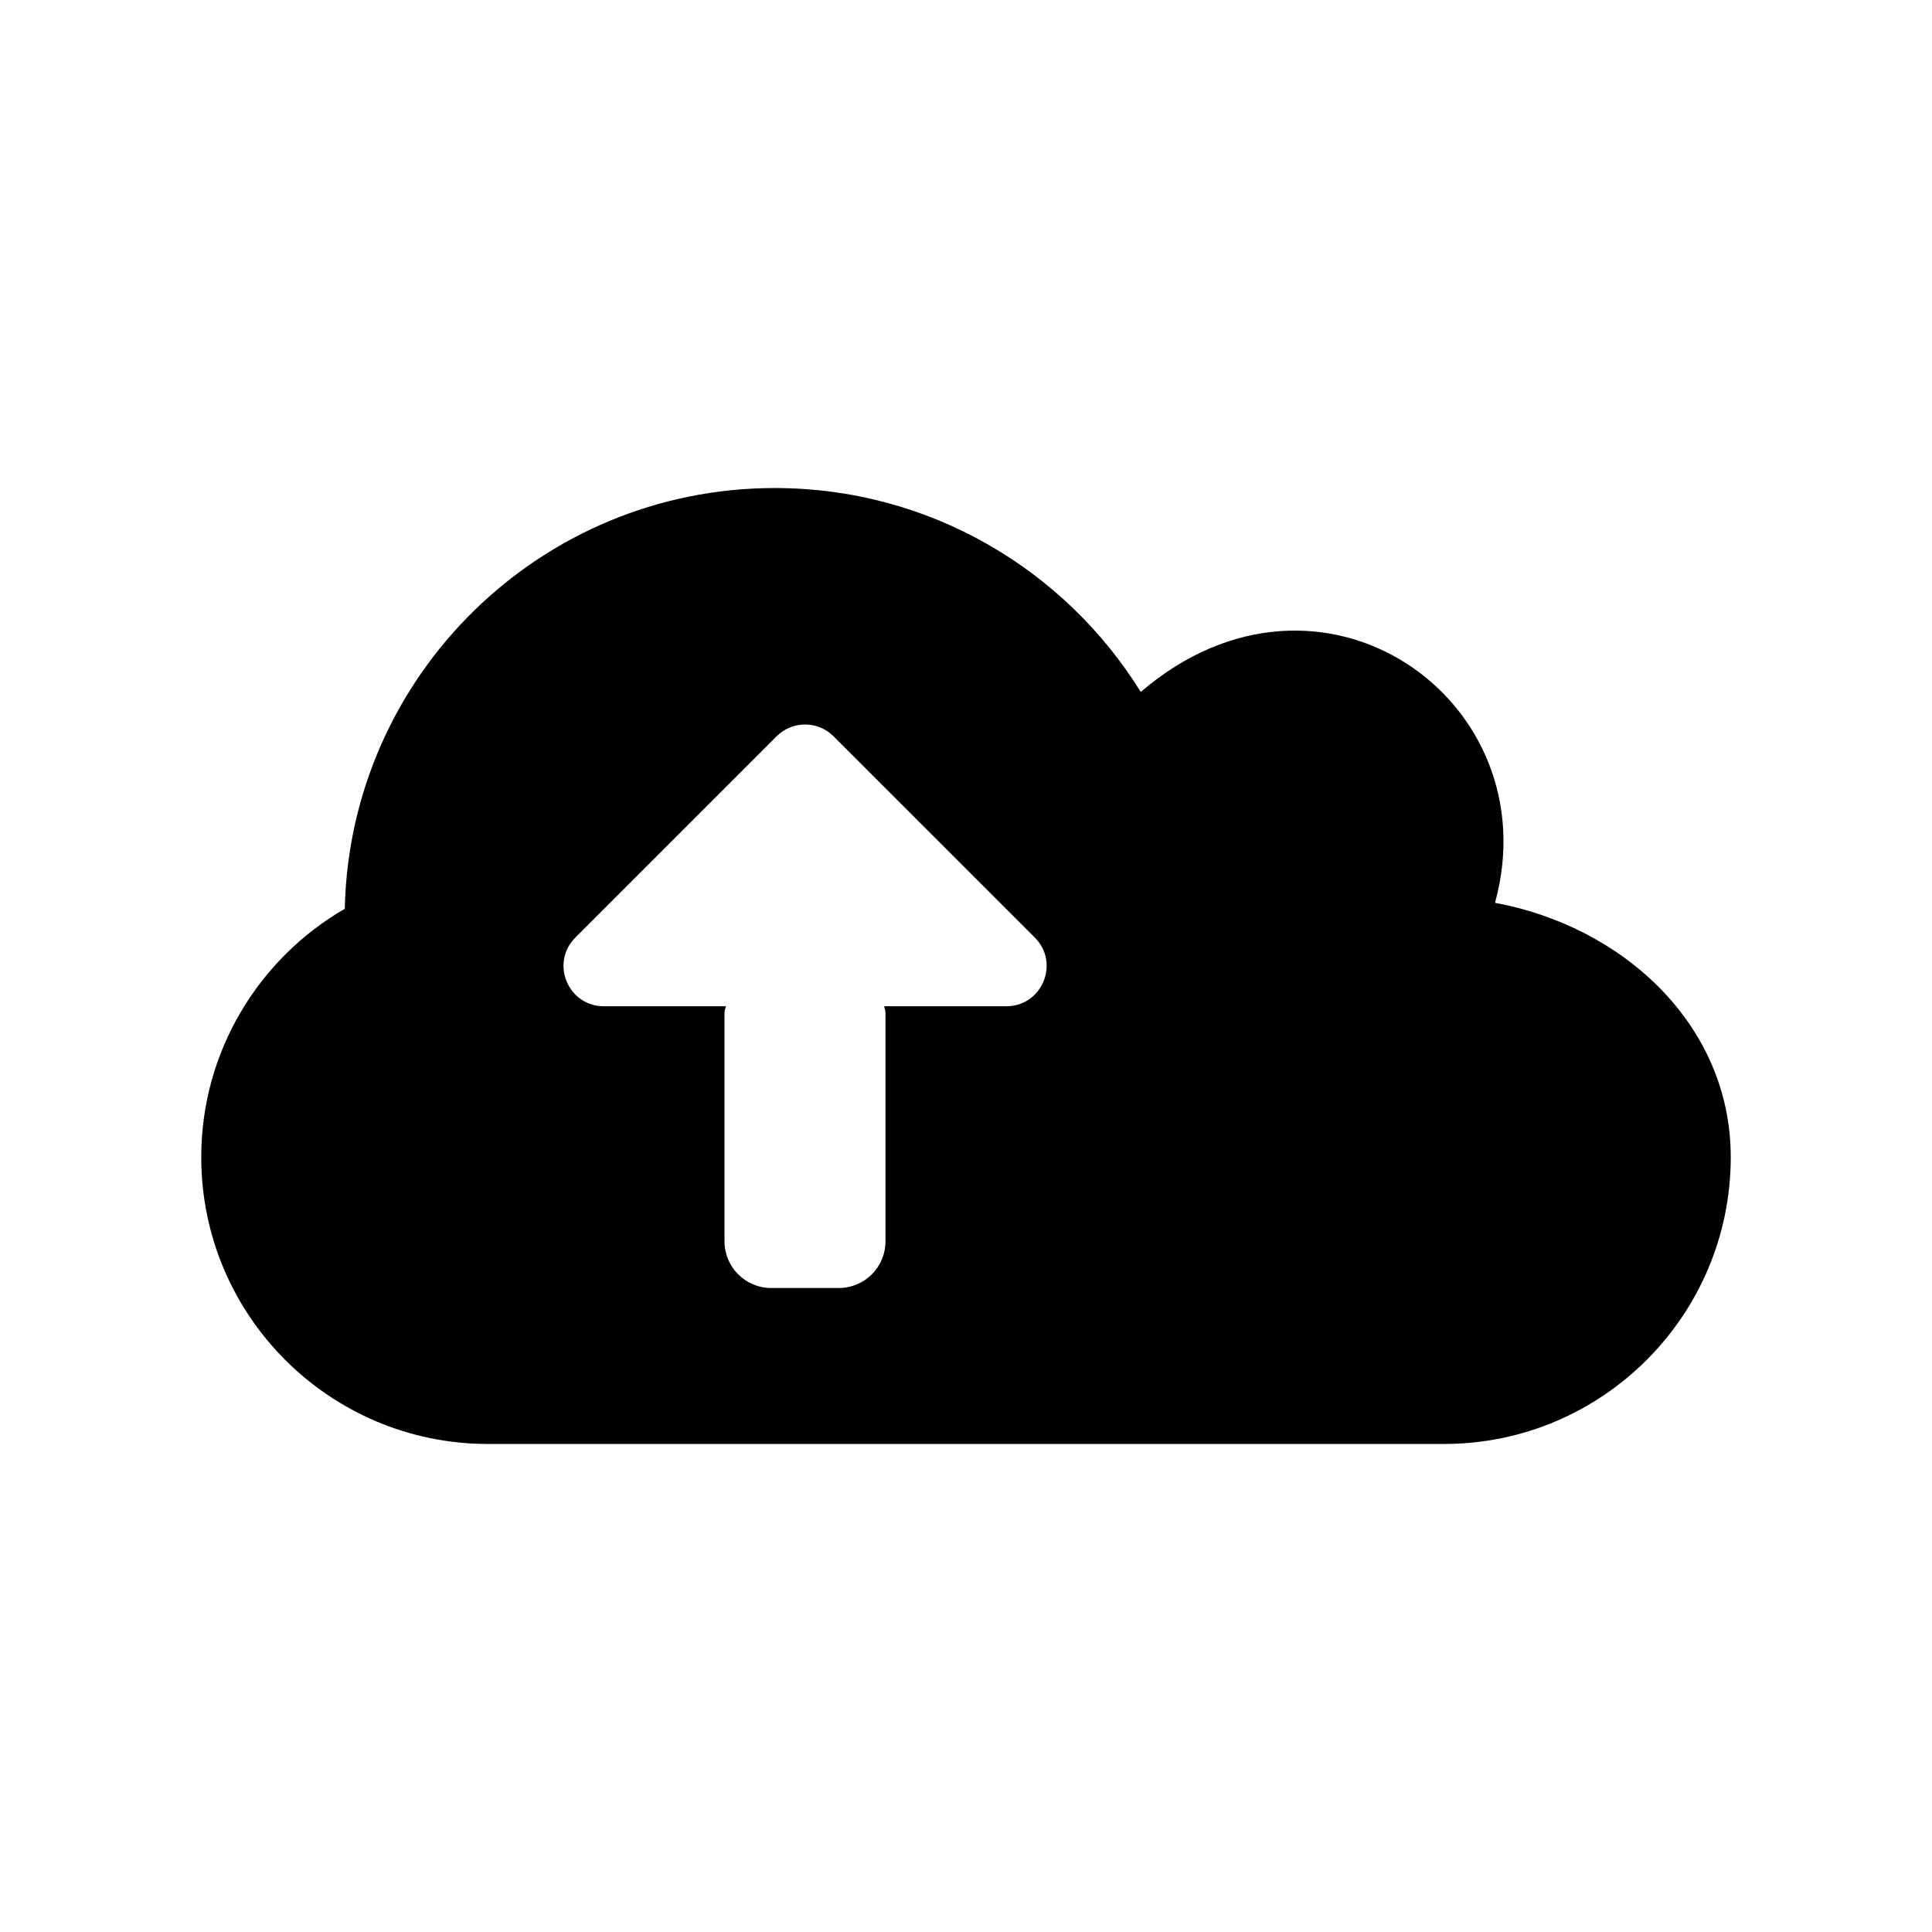
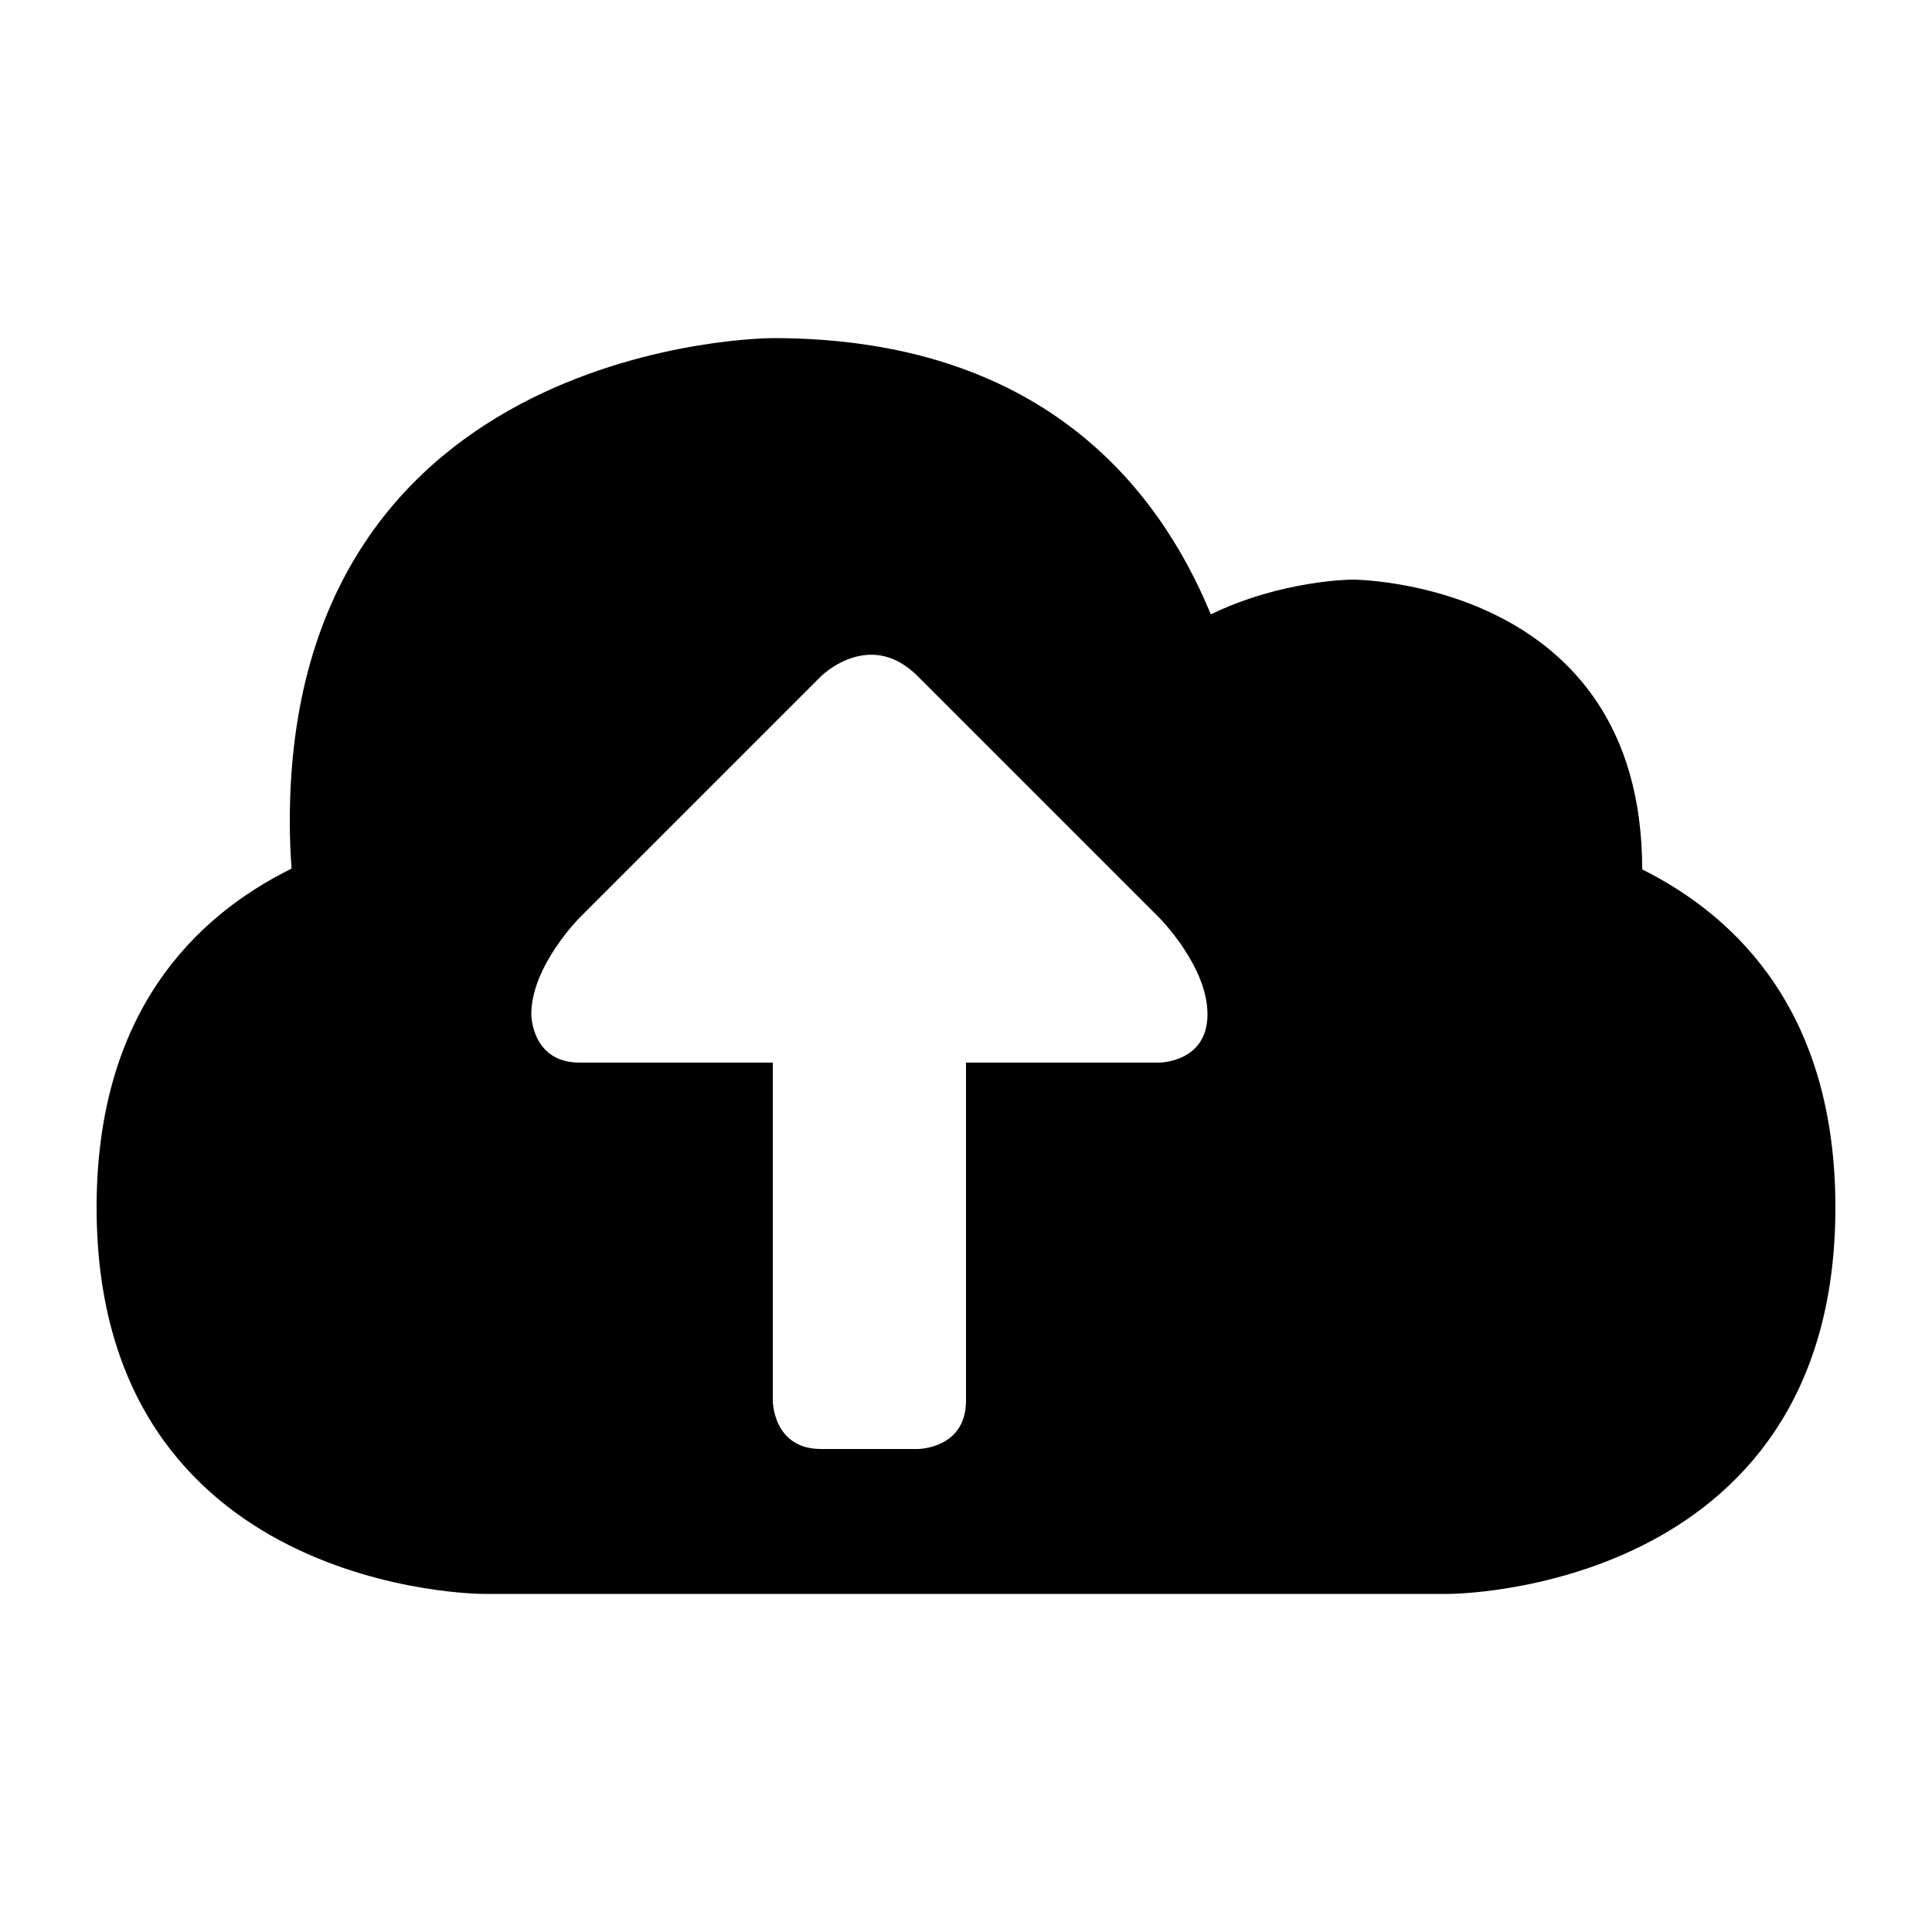
- <svg xmlns="http://www.w3.org/2000/svg" height="48" width="48" version="1.1" viewBox="0 0 48 48">
-   <path style="fill:#000000" d="m19.25 12.125c-5.824 0-10.559 4.659-10.684 10.453-2.131 1.234-3.566 3.539-3.566 6.172 0 3.935 3.191 7.125 7.125 7.125h23.75c3.935 0 7.125-3.198 7.125-7.125 0-3.283-2.668-5.73-5.857-6.32 1.382-5.027-4.319-9.085-8.801-5.239-1.885-3.04-5.252-5.066-9.092-5.066zm0.752 5.875c0.256 0 0.512 0.098 0.707 0.293l5 5c0.63 0.63 0.184 1.707-0.707 1.707h-3.035c0.008 0.055 0.033 0.104 0.033 0.162v5.676c0 0.644-0.518 1.162-1.162 1.162h-1.676c-0.644 0-1.162-0.518-1.162-1.162v-5.676c0-0.058 0.025-0.107 0.033-0.162h-3.031c-0.891 0-1.337-1.077-0.707-1.707l5-5c0.195-0.195 0.451-0.293 0.707-0.293z" />
+ <svg xmlns="http://www.w3.org/2000/svg" width="50" height="50" version="1.1" viewBox="0 0 50 50">
+   <path d="m20 8.75s-12.5 0-12.5 12.5c0 0.426 0.017 0.833 0.045 1.23-2.515 1.242-5.045 3.74-5.045 8.77 0 10 10 10 10 10h25s10 0 10-10c0-5-2.5-7.5-5-8.75 0-7.5-7.5-7.5-7.5-7.5s-1.818 0.005-3.664 0.9c-1.399-3.395-4.483-7.15-11.336-7.15zm2.41 8.201c0.403-0.037 0.871 0.08 1.34 0.549l6.25 6.25s1.25 1.25 1.25 2.5-1.25 1.25-1.25 1.25h-5v8.75c0 1.25-1.25 1.25-1.25 1.25h-2.5c-1.25 0-1.25-1.25-1.25-1.25v-8.75h-5c-1.25 0-1.25-1.25-1.25-1.25 0-1.25 1.25-2.5 1.25-2.5l6.25-6.25s0.489-0.488 1.16-0.549z" />
</svg>
